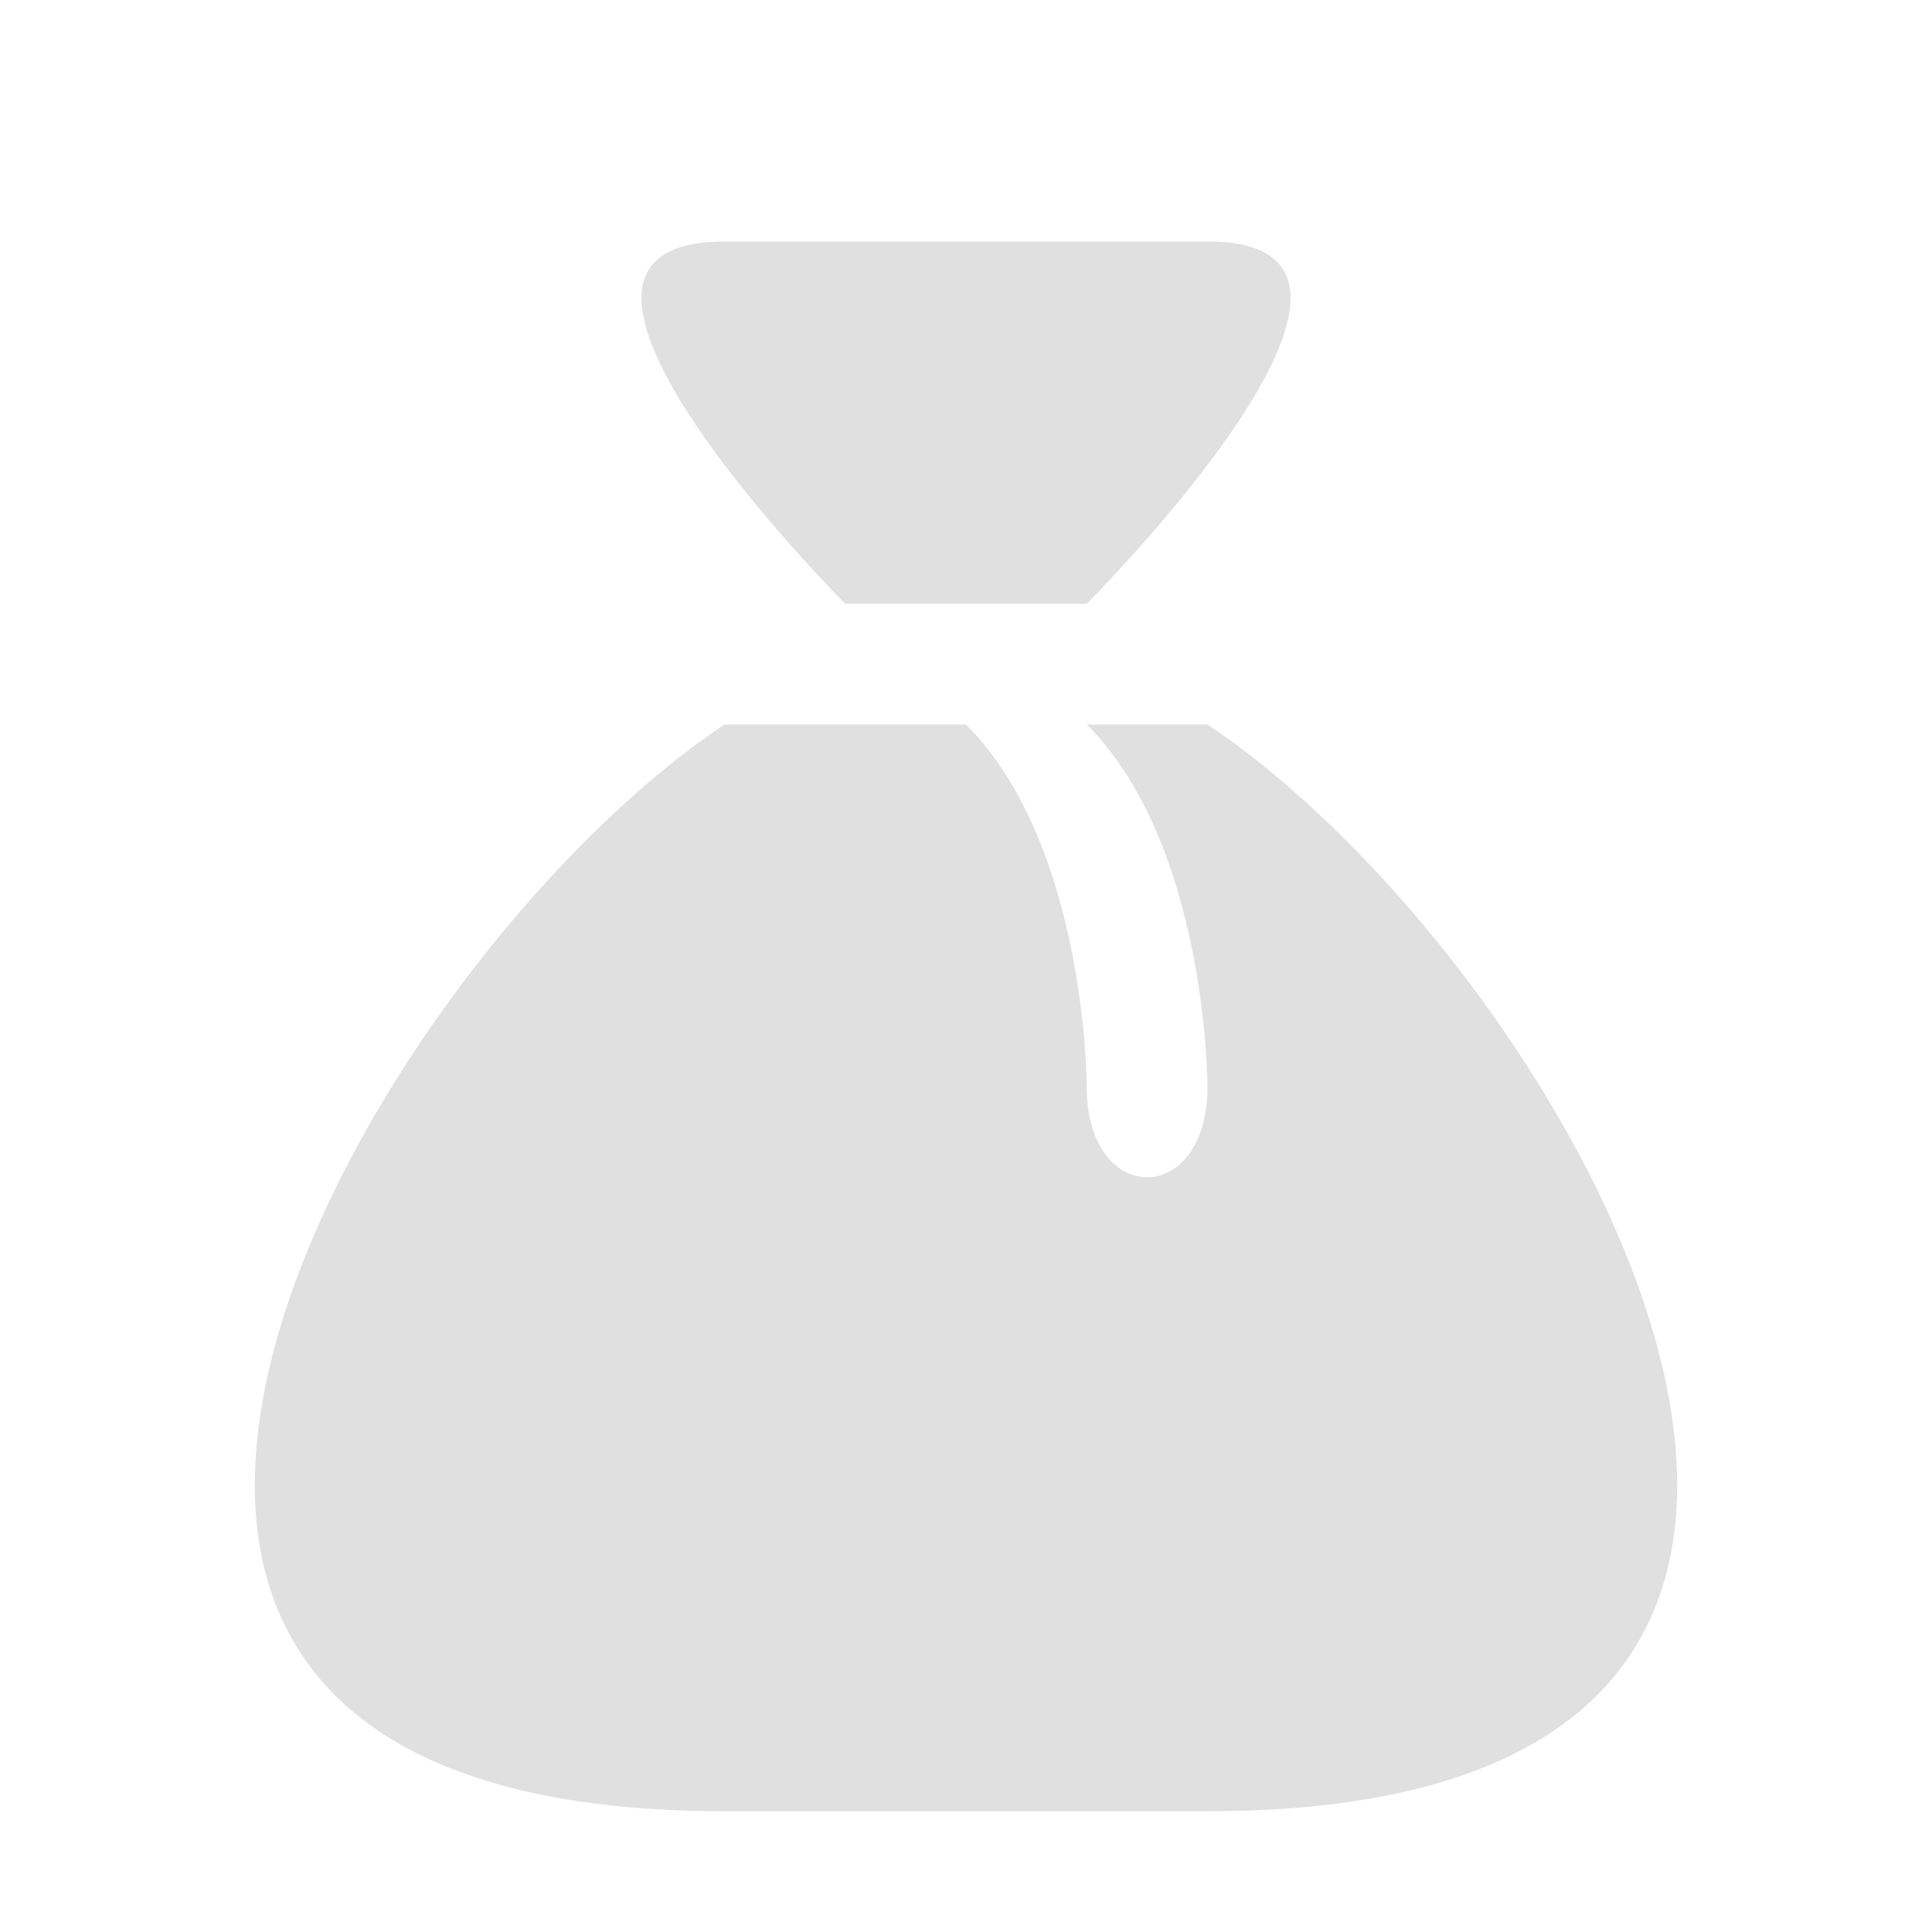
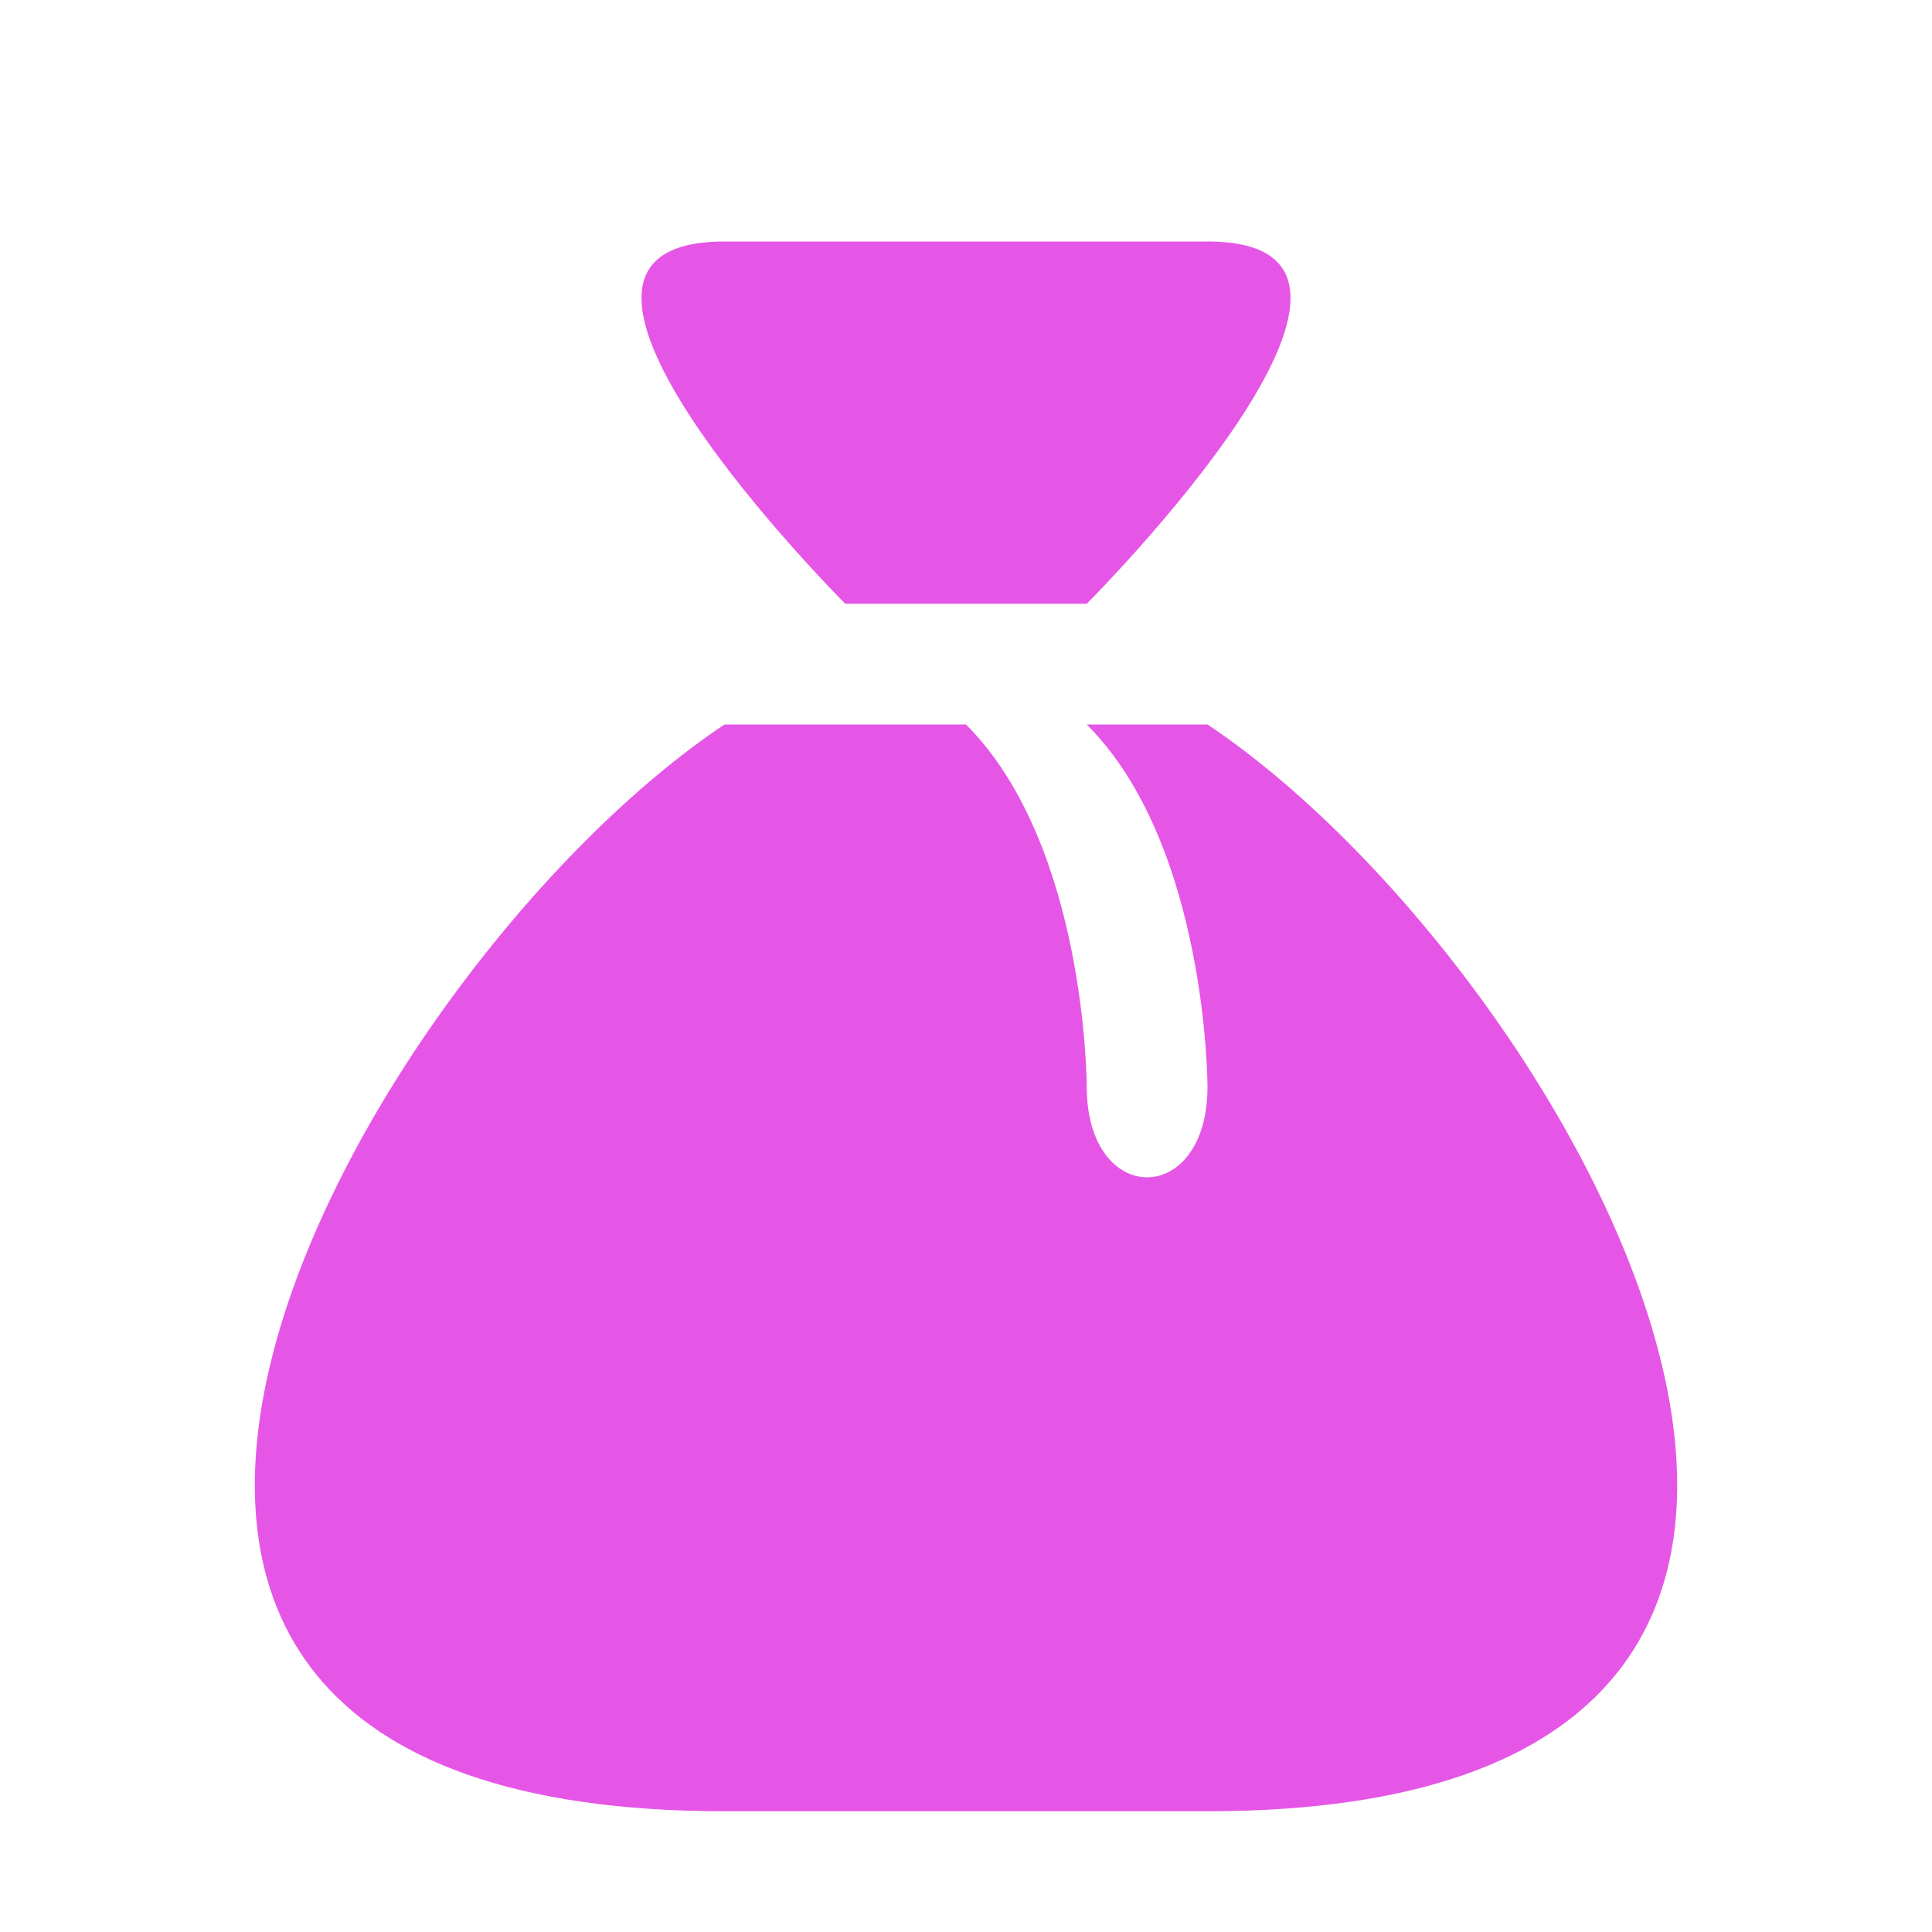
<svg xmlns="http://www.w3.org/2000/svg" height="16" width="16">
-   <path d="m6 2c-2 0 1 3 1 3h2s3-3 1-3zm0 4c-3 2-7 9 0 9h4c7 0 3-7 0-9h-1c1 1 1 3 1 3 0 1-1 1-1 0 0 0 0-2-1-3z" fill="#e0e0e0" stroke-linecap="round" stroke-linejoin="round" stroke-width="1.5" />
+   <path d="m6 2c-2 0 1 3 1 3h2s3-3 1-3zm0 4c-3 2-7 9 0 9h4c7 0 3-7 0-9h-1c1 1 1 3 1 3 0 1-1 1-1 0 0 0 0-2-1-3z" fill="#e656e6" stroke-linecap="round" stroke-linejoin="round" stroke-width="1.5" />
</svg>
